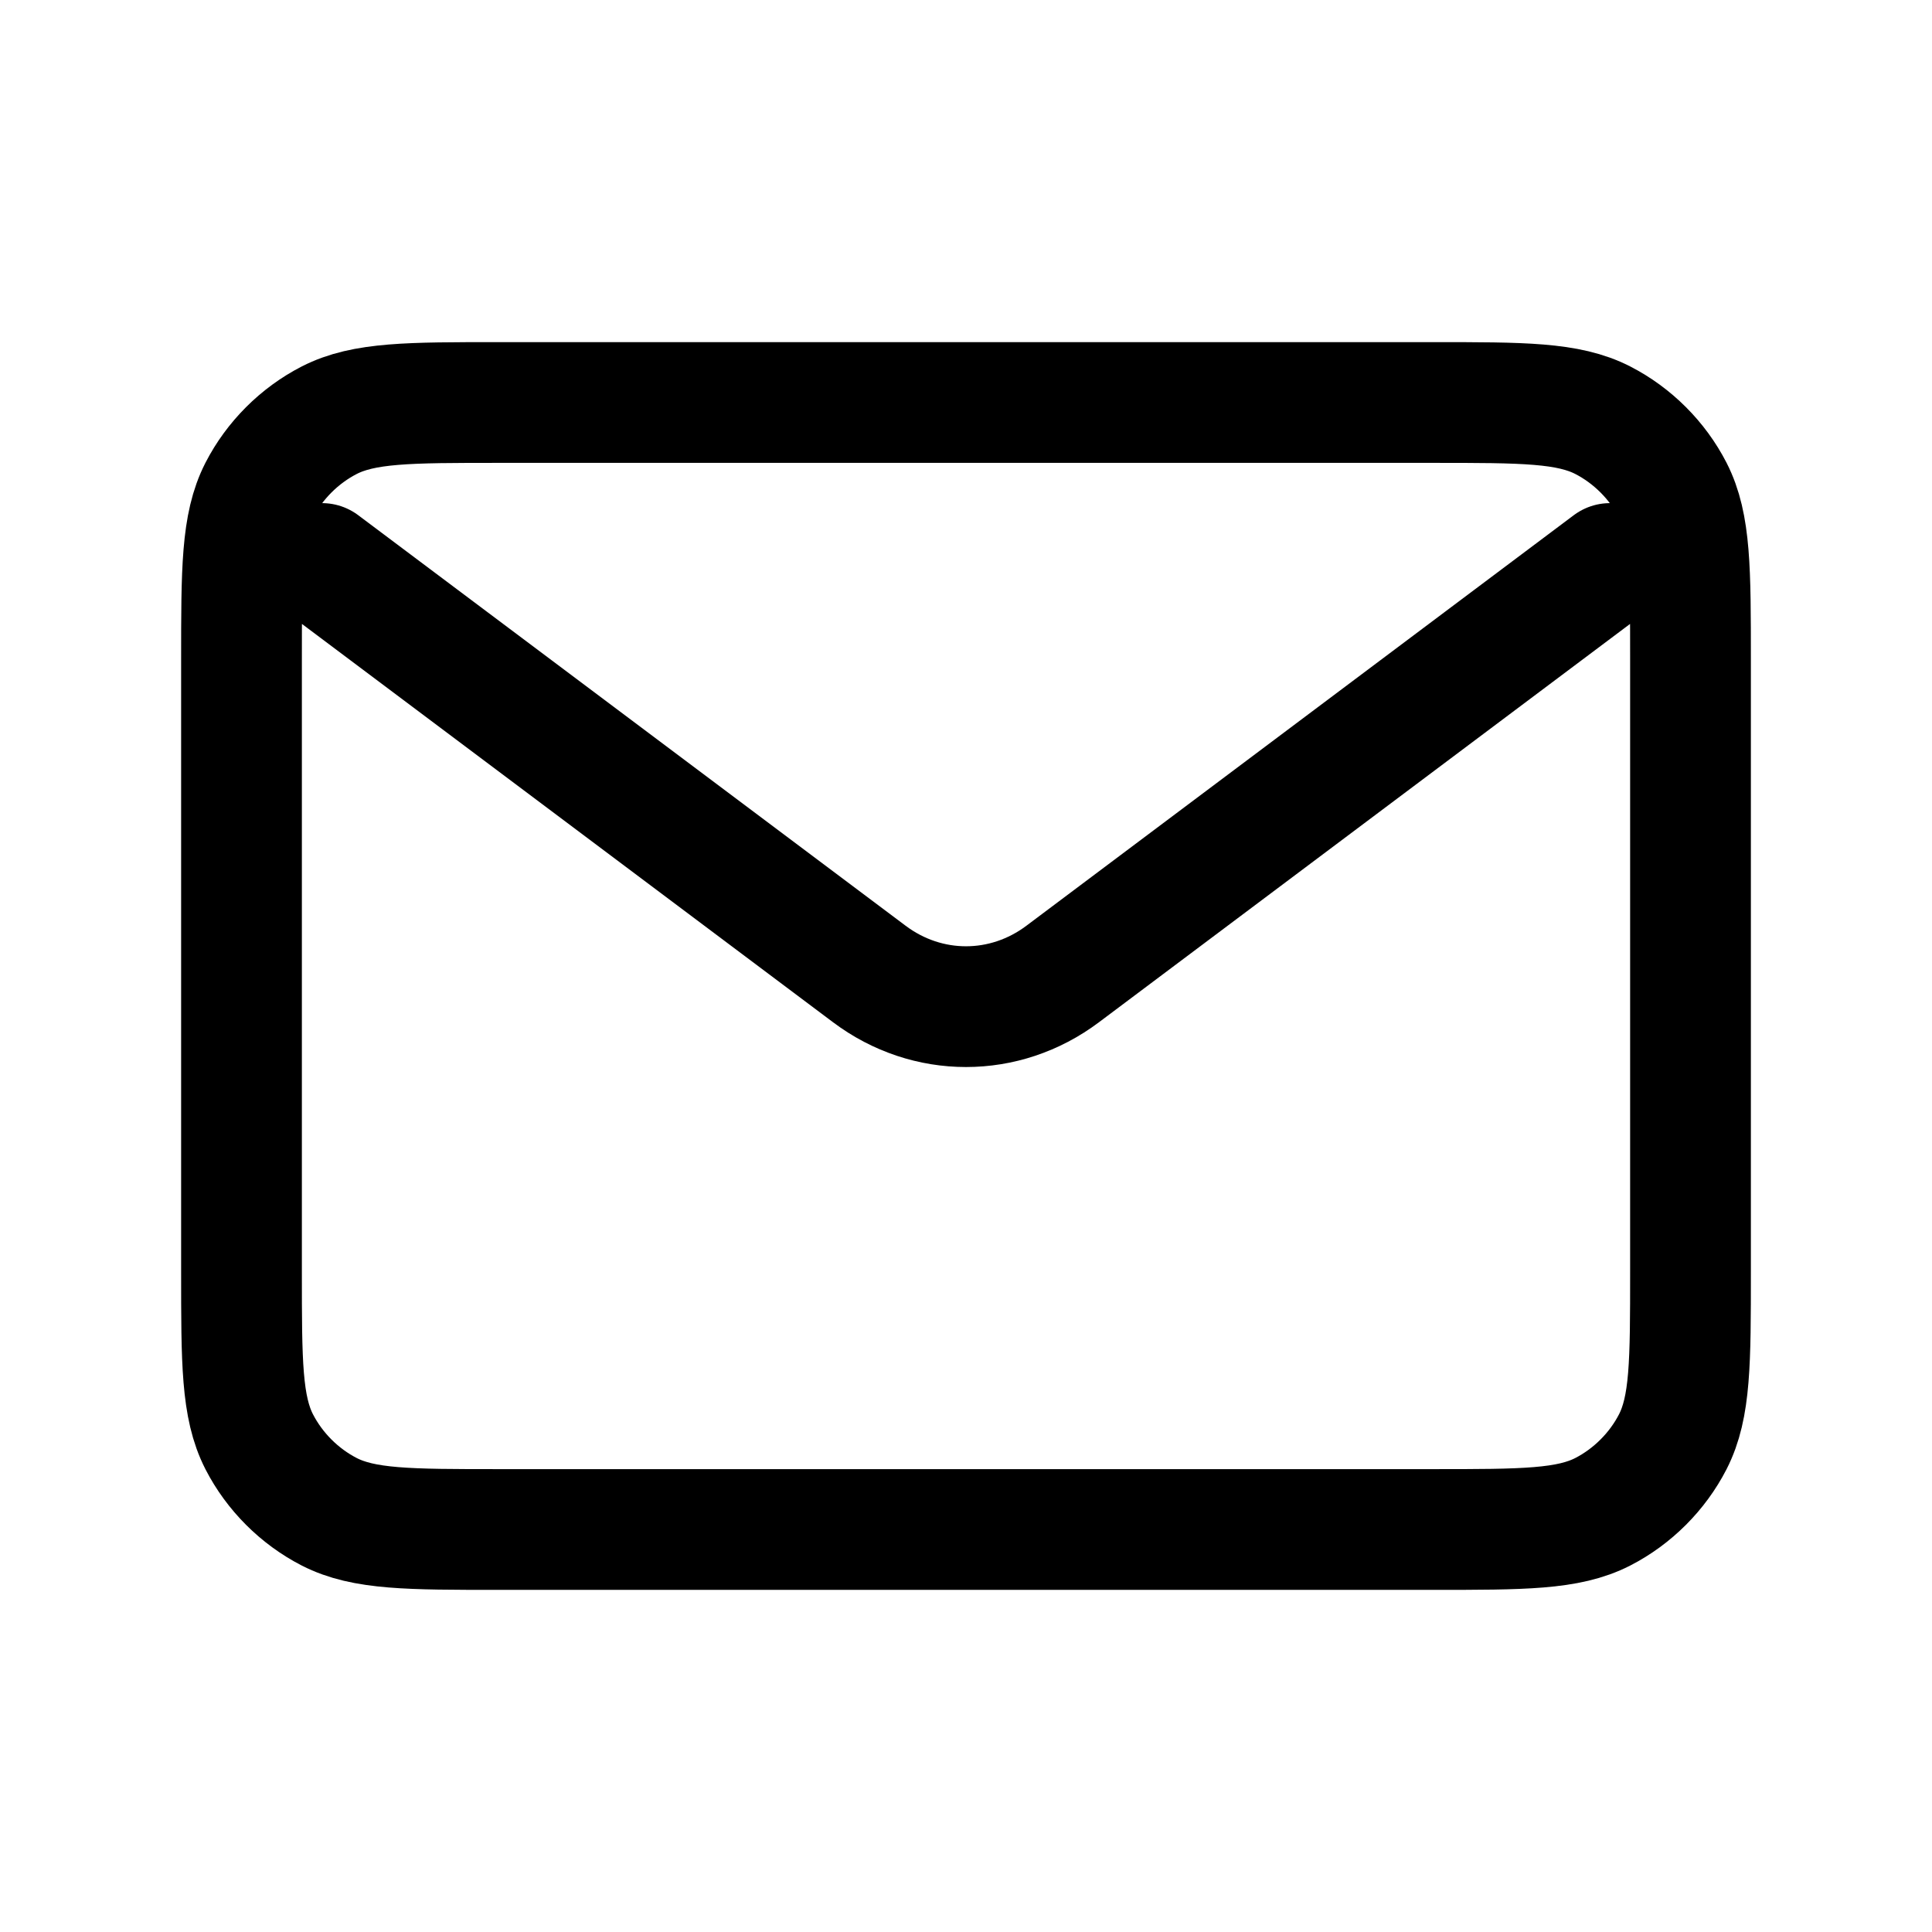
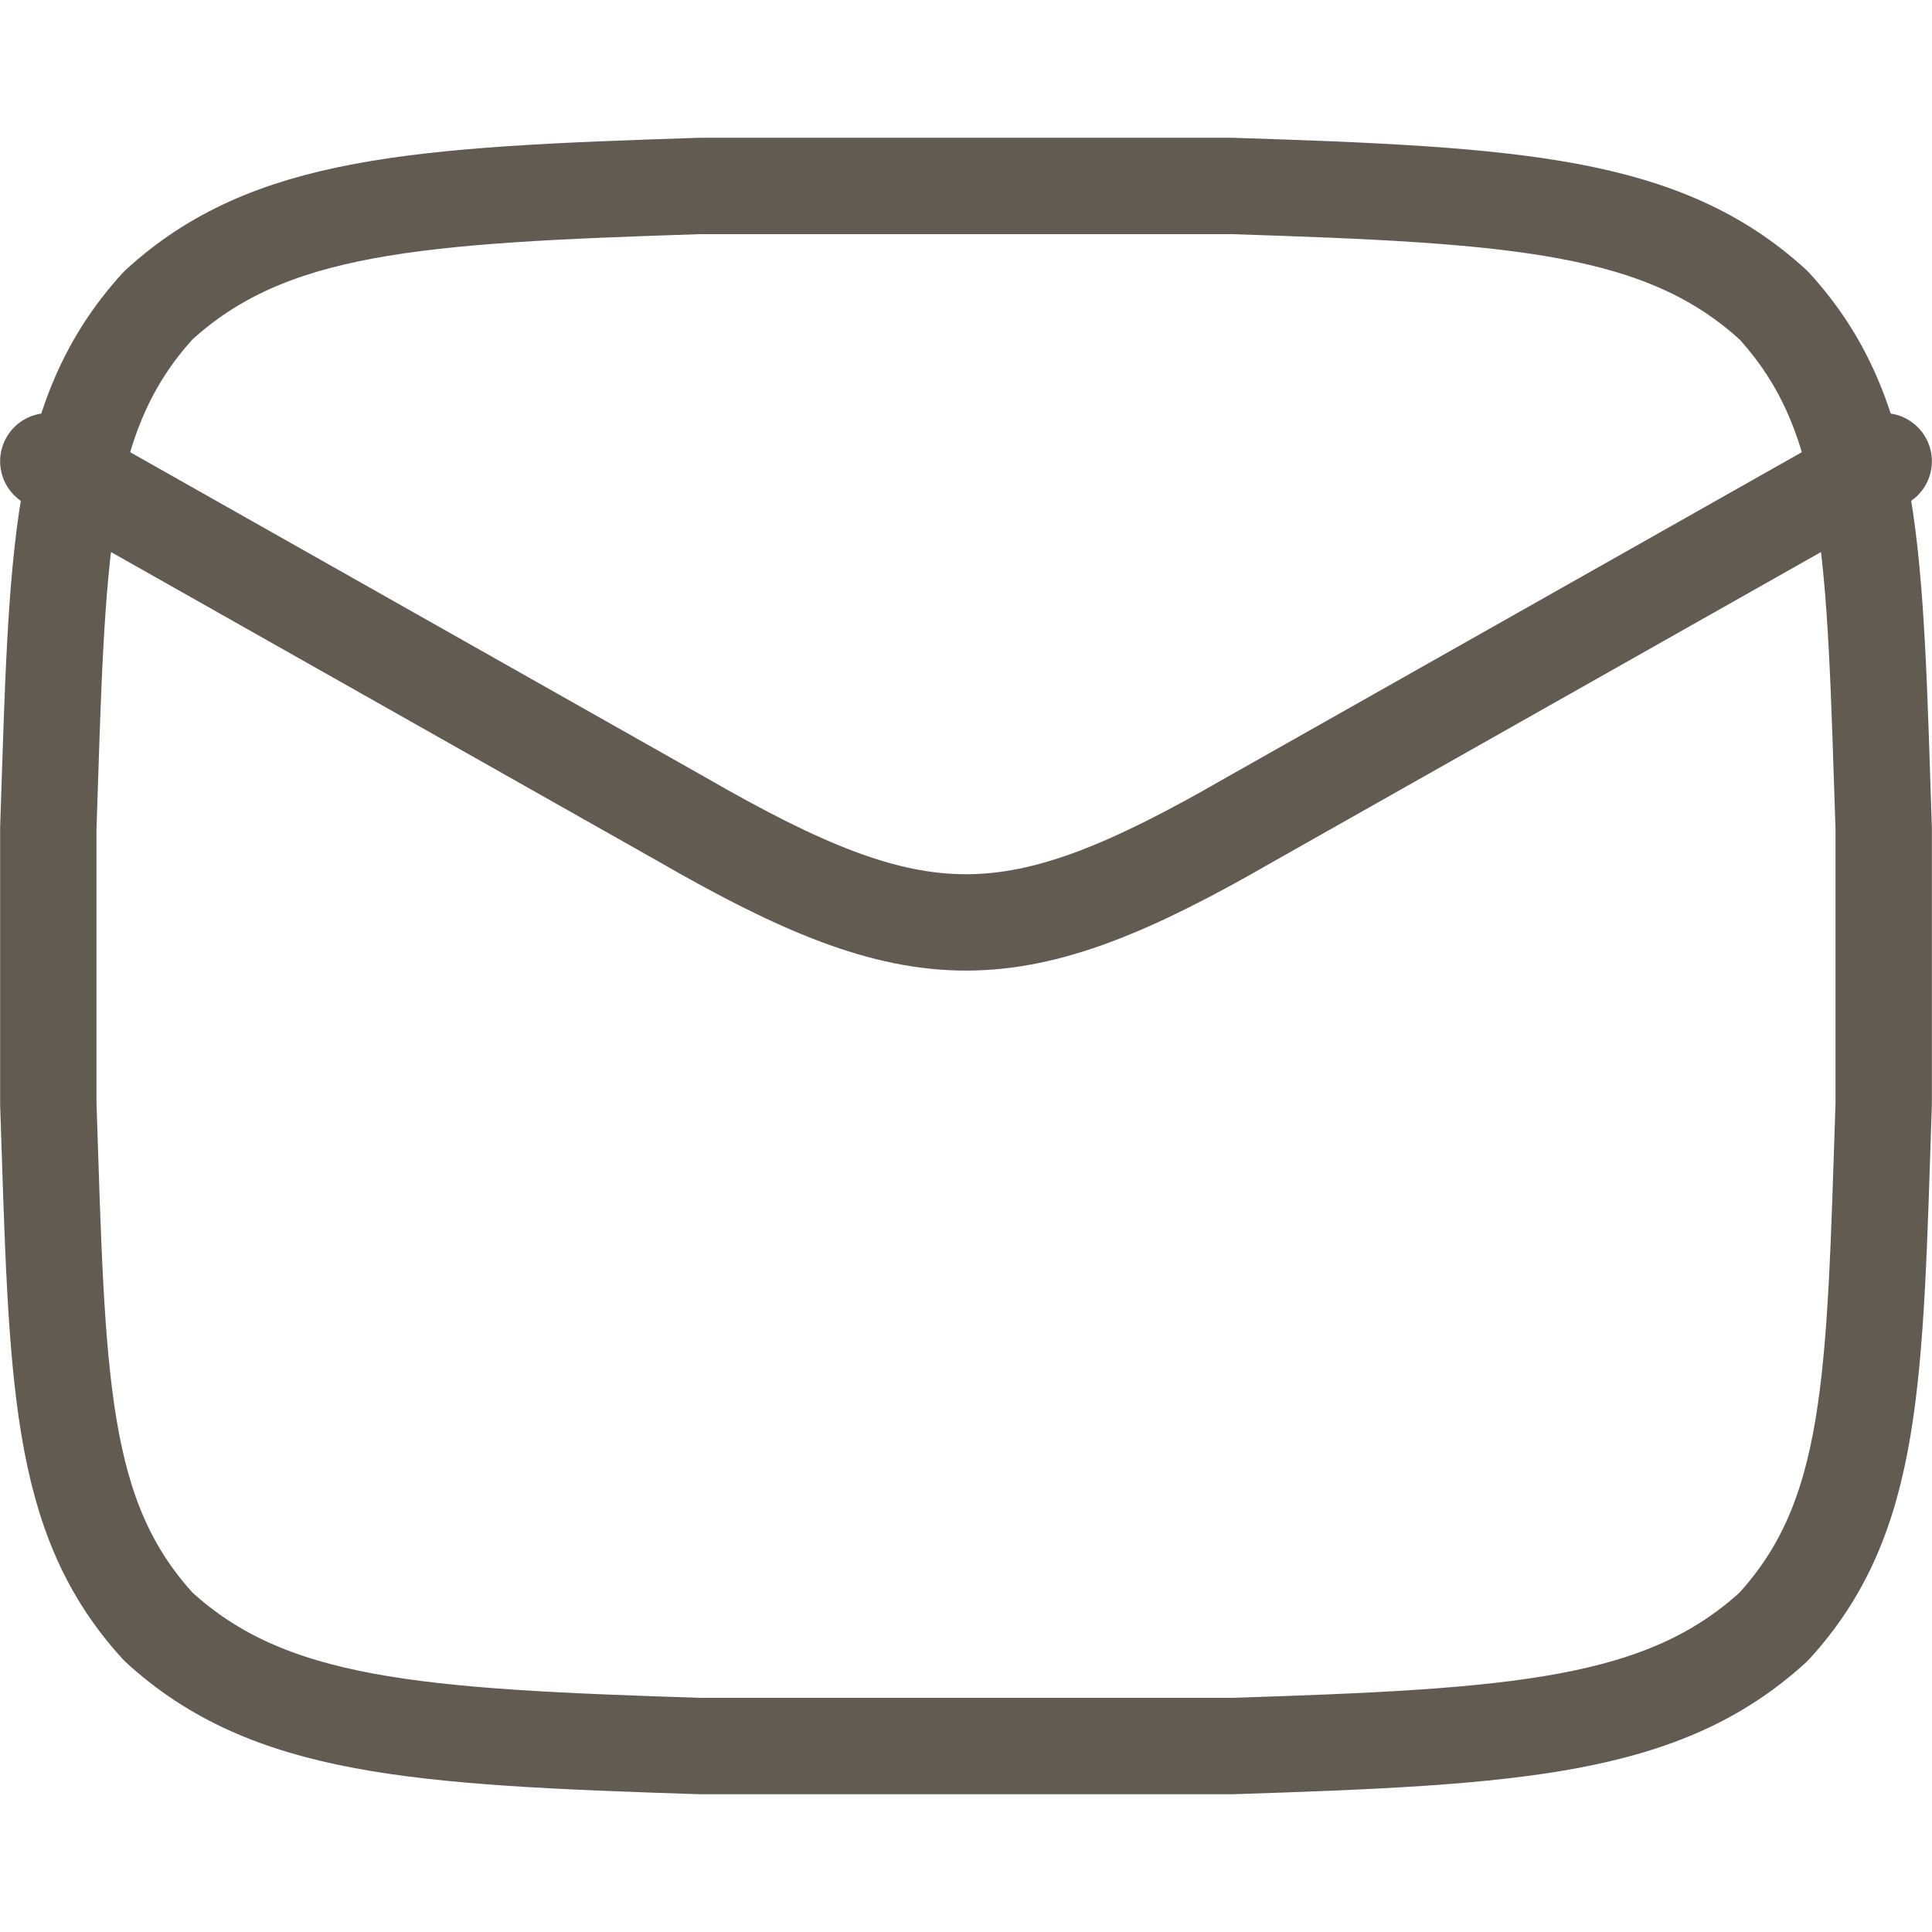
- <svg xmlns="http://www.w3.org/2000/svg" width="48" height="48" viewBox="0 0 24 24" fill="none">
-   <path d="M4 7L10.8 12.1C11.52 12.64 12.48 12.64 13.2 12.1L20 7M6.2 19H17.8C18.92 19 19.48 19 19.91 18.78C20.28 18.59 20.59 18.28 20.78 17.91C21 17.48 21 16.92 21 15.8V8.2C21 7.08 21 6.52 20.78 6.09C20.59 5.72 20.28 5.41 19.91 5.22C19.48 5 18.92 5 17.8 5H6.2C5.08 5 4.52 5 4.09 5.22C3.72 5.41 3.41 5.72 3.22 6.09C3 6.52 3 7.08 3 8.2V15.8C3 16.92 3 17.48 3.22 17.91C3.41 18.28 3.72 18.59 4.09 18.78C4.52 19 5.08 19 6.2 19Z" stroke="#000" stroke-width="1.5" stroke-linecap="round" stroke-linejoin="round" />
+ <svg xmlns="http://www.w3.org/2000/svg" width="40" height="40" viewBox="0 0 40 40" fill="none">
+   <g transform="translate(-2.8 -2.8) scale(1.9)" stroke="#615B51" stroke-width="1.05" stroke-linecap="round" stroke-linejoin="round">
+     <path d="M2 6.5L8.9 10.4C11.5 11.9 12.5 11.9 15.1 10.4L22 6.5" />
+     <path d="M2 13.5C2.1 16.5 2.1 18 3.2 19.2C4.4 20.3 6 20.4 9.1 20.5C11 20.5 13 20.5 14.9 20.5C18 20.4 19.6 20.3 20.8 19.2C21.9 18 21.9 16.5 22 13.5C22 12.5 22 11.5 22 10.5C21.9 7.5 21.9 6 20.8 4.8C19.6 3.7 18 3.6 14.9 3.5C13 3.5 11 3.5 9.1 3.5C6 3.6 4.4 3.7 3.2 4.8C2.1 6 2.1 7.5 2 10.5C2 11.5 2 12.5 2 13.5Z" />
+   </g>
</svg>
